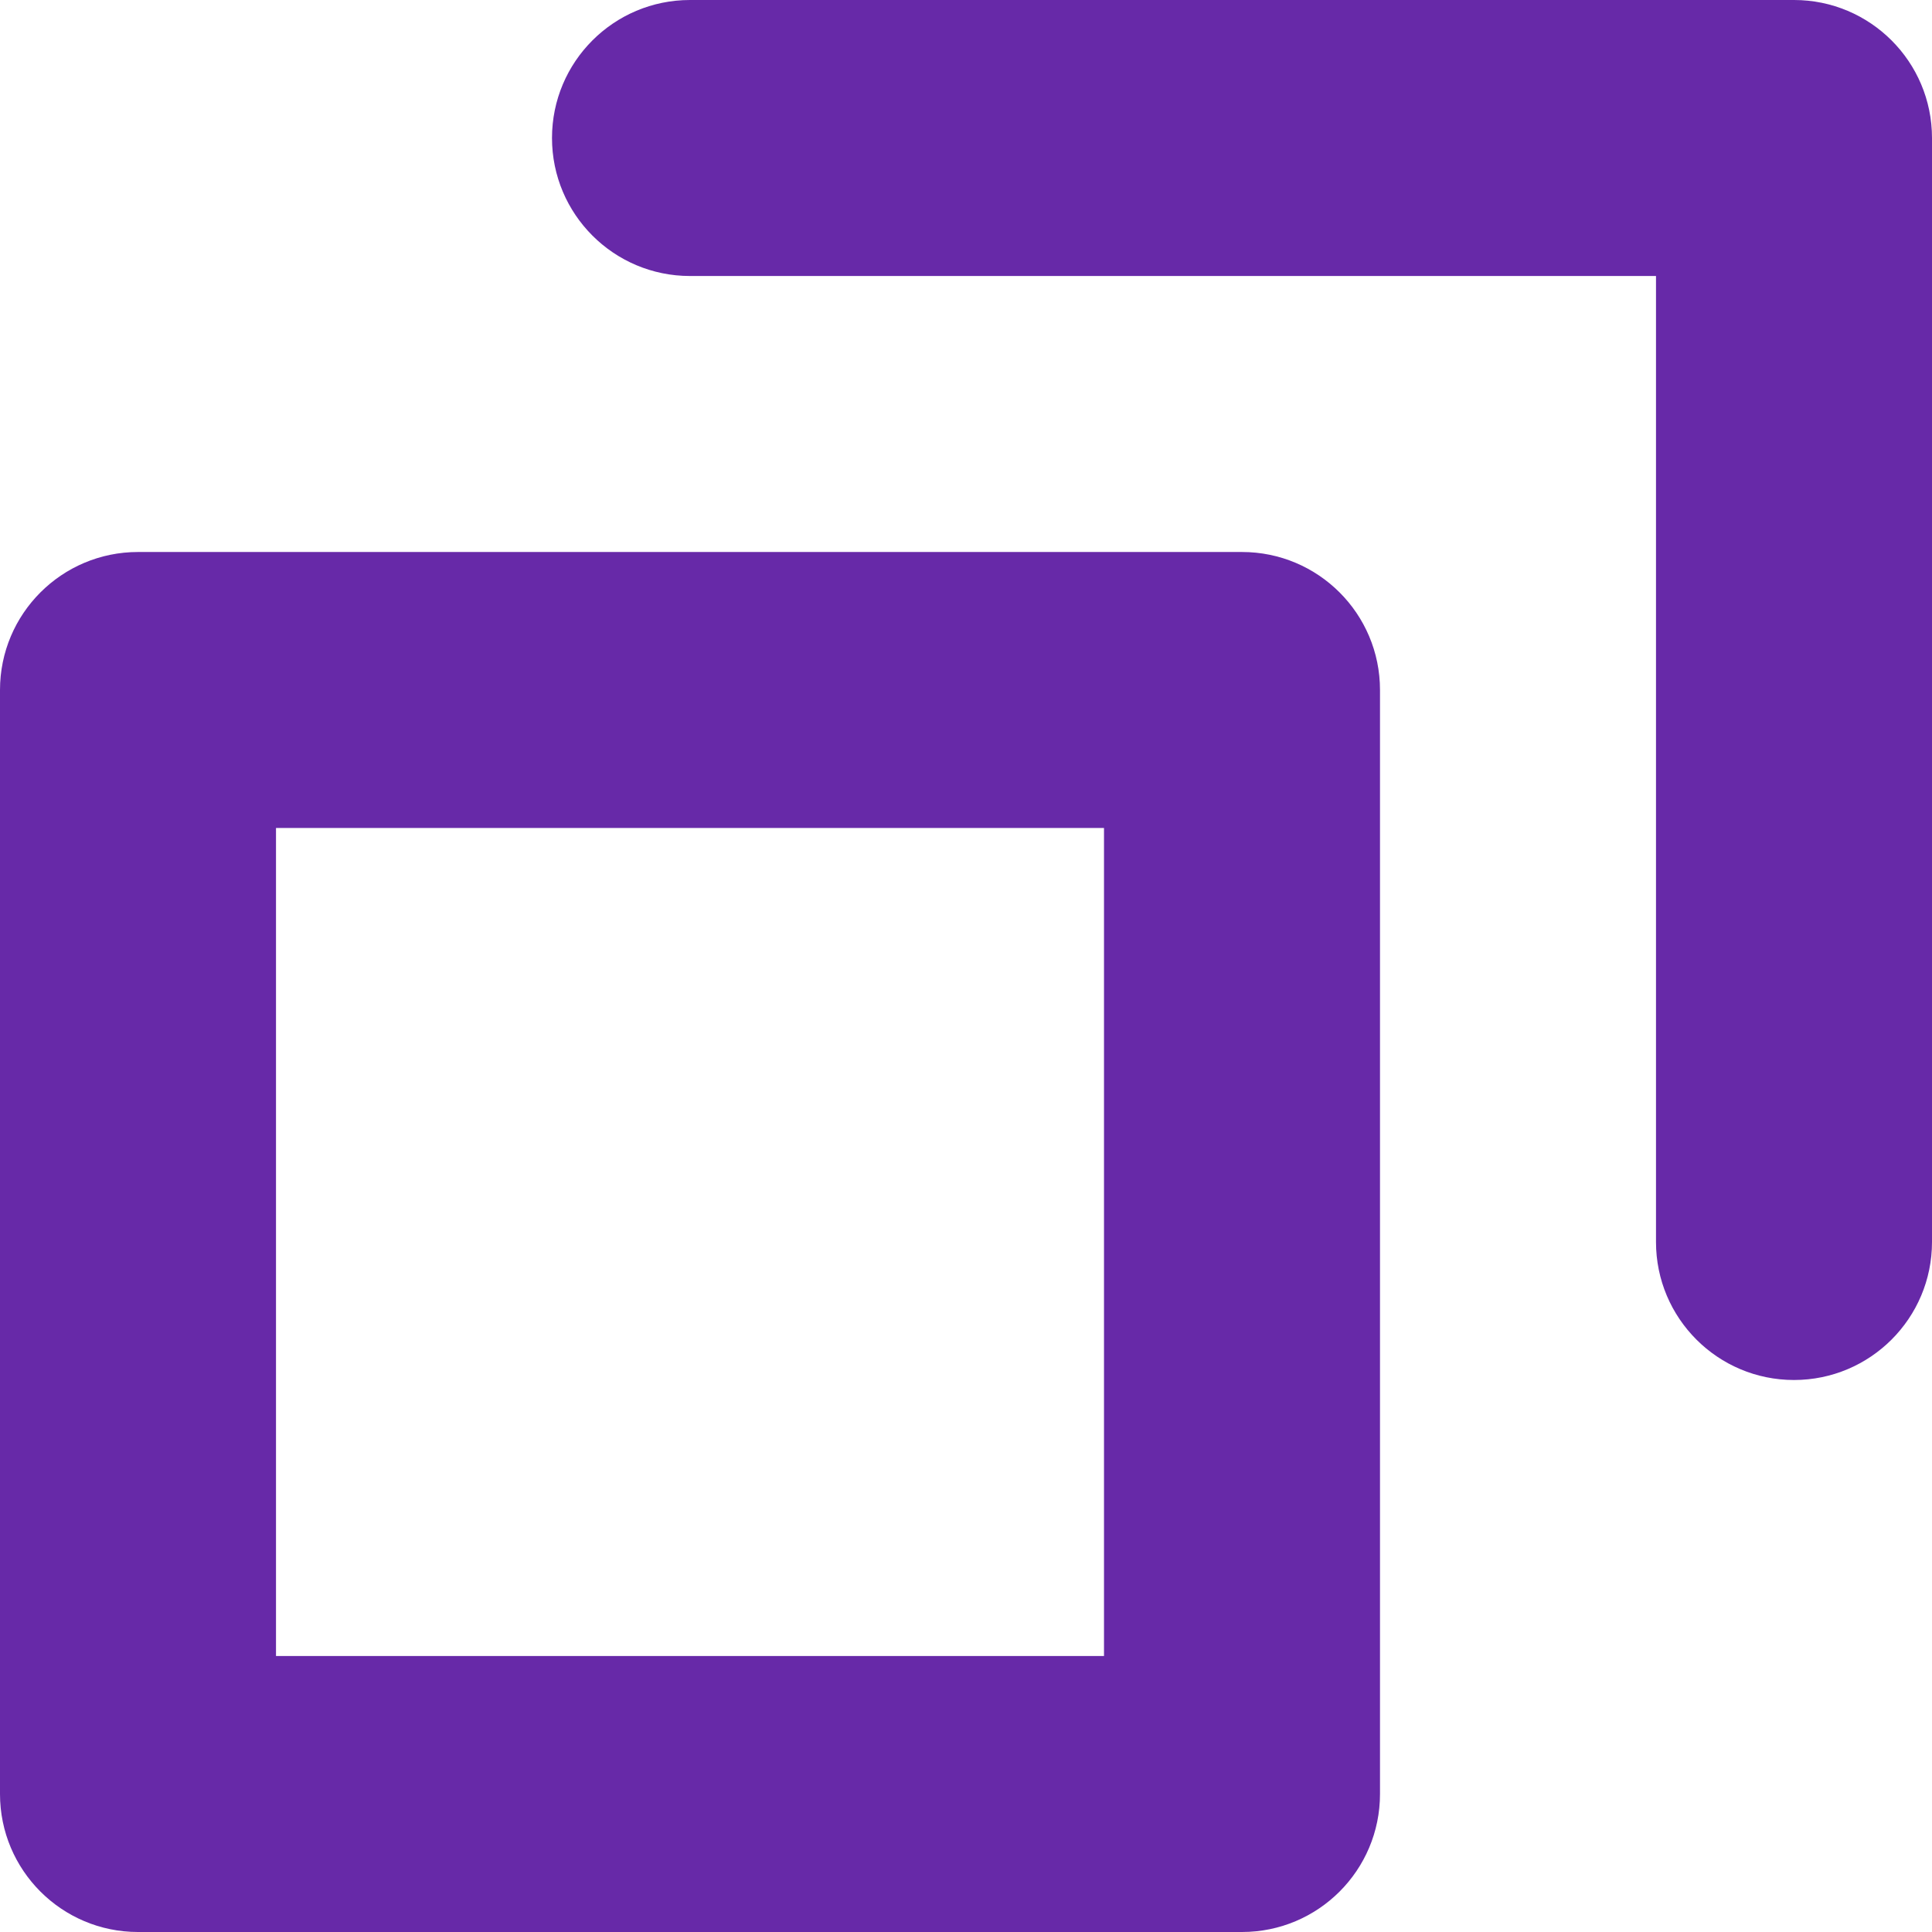
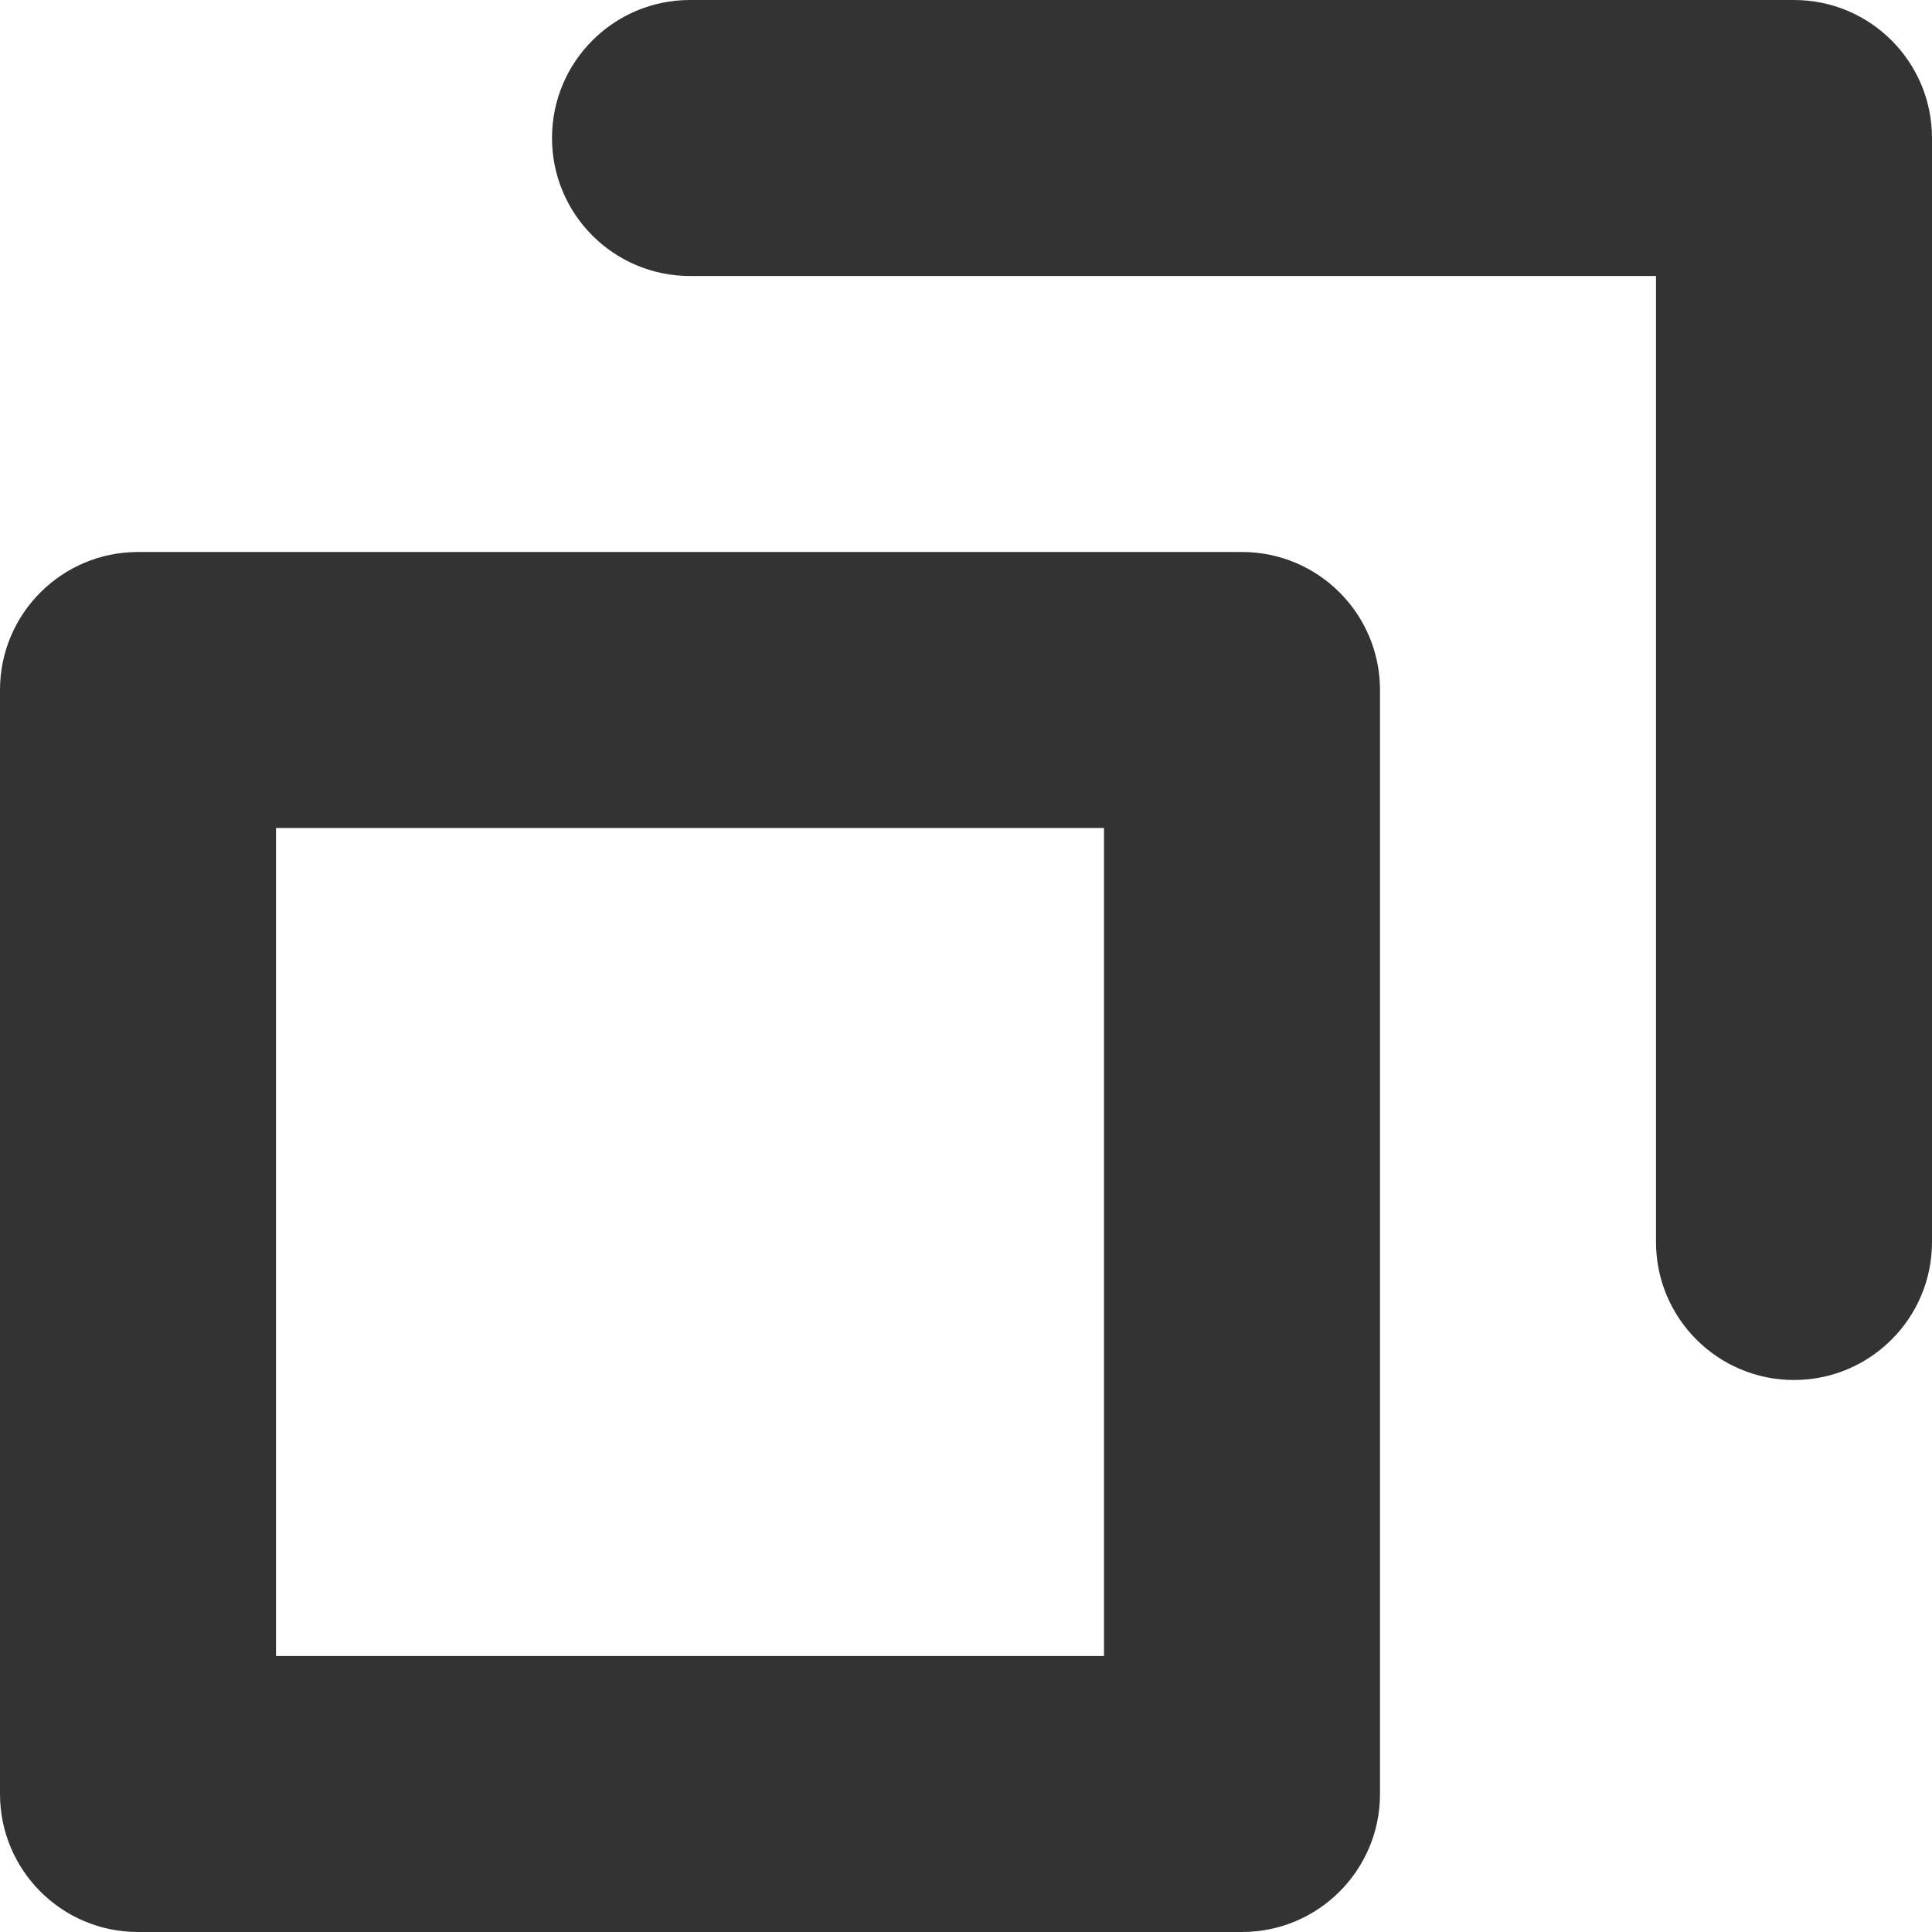
<svg xmlns="http://www.w3.org/2000/svg" width="14" height="14">
-   <path fill="#6729A8" fill-rule="evenodd" d="M13 10a1 1 0 0 1-1-1V2H5a1 1 0 0 1 0-2h8a1 1 0 0 1 1 1v8a1 1 0 0 1-1 1zm-3-5v8a1 1 0 0 1-1 1H1a1 1 0 0 1-1-1V5a1 1 0 0 1 1-1h8a1 1 0 0 1 1 1zM8 6H2v6h6V6z" />
+   <path fill="#333333" fill-rule="evenodd" d="M13 10a1 1 0 0 1-1-1V2H5a1 1 0 0 1 0-2h8a1 1 0 0 1 1 1v8a1 1 0 0 1-1 1zm-3-5v8a1 1 0 0 1-1 1H1a1 1 0 0 1-1-1V5a1 1 0 0 1 1-1h8a1 1 0 0 1 1 1zM8 6H2v6h6V6z" />
</svg>
